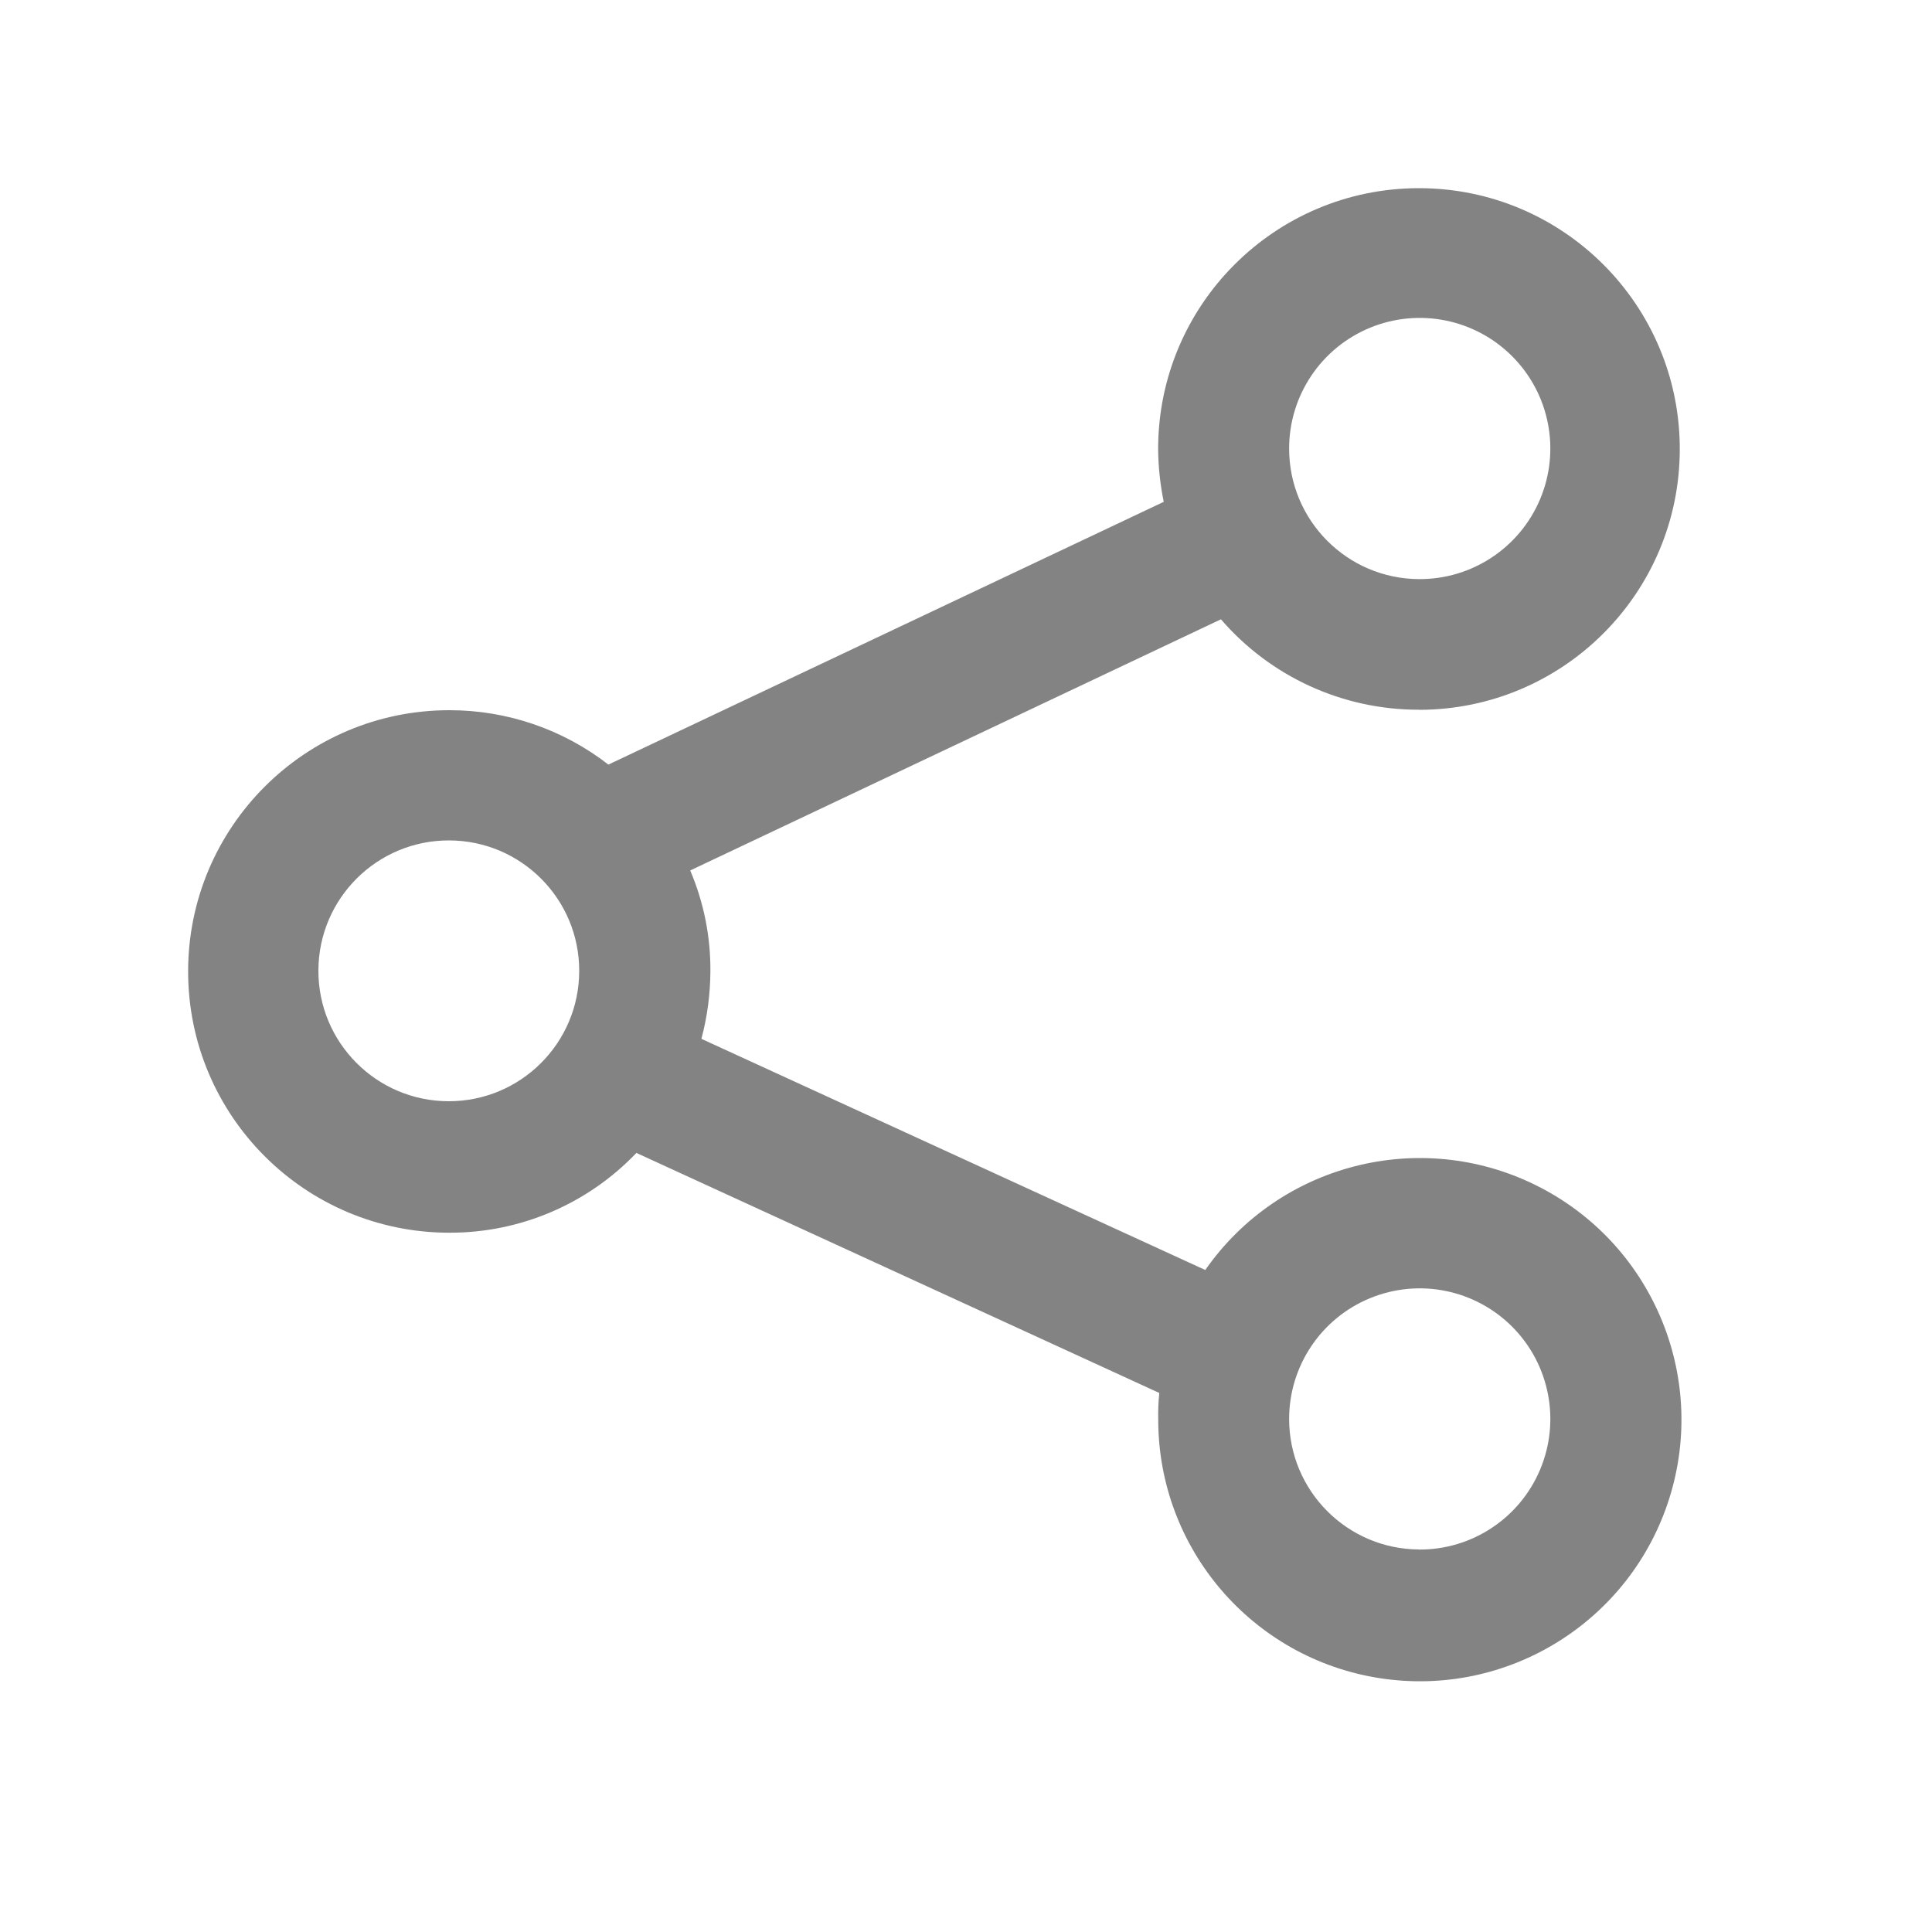
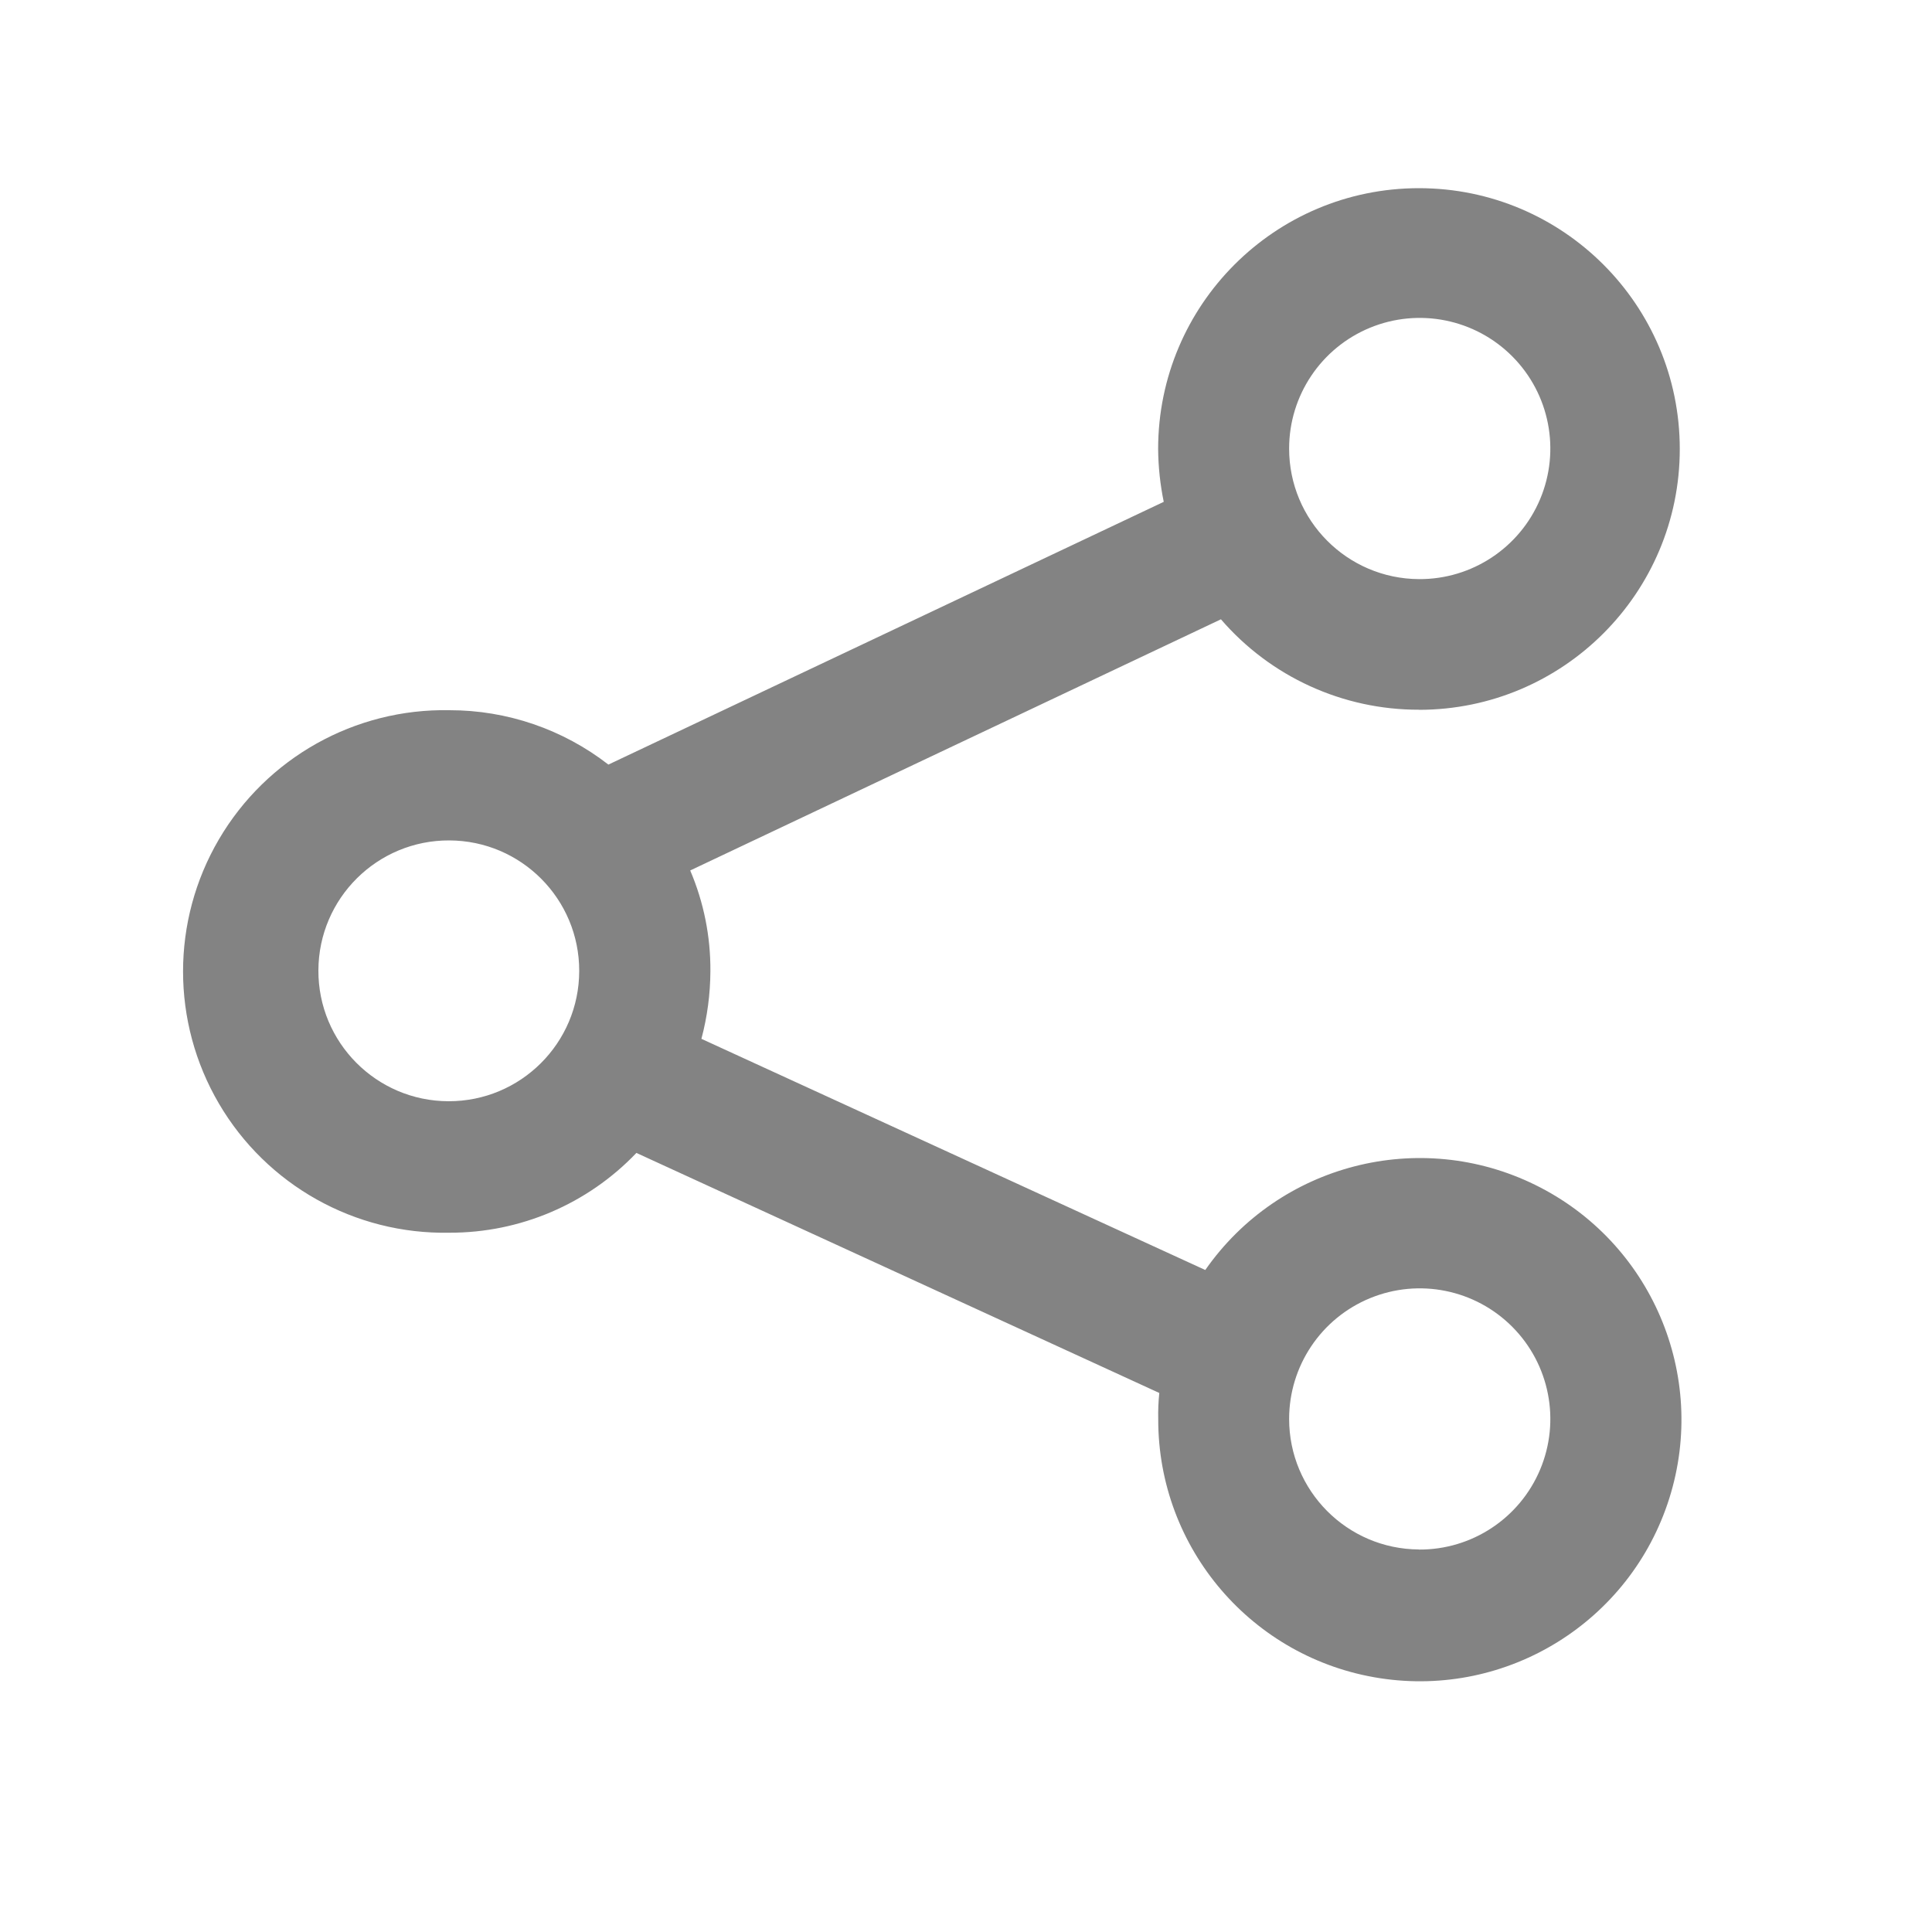
<svg xmlns="http://www.w3.org/2000/svg" width="20" height="20" viewBox="0 0 20 20">
-   <g id="icon-share" transform="translate(-46.5 -9.5)">
-     <rect id="_20" data-name="20" width="20" height="20" transform="translate(46.5 9.5)" fill="rgba(245,0,255,0.13)" opacity="0" />
-     <path id="icon-share-2" data-name="icon-share" d="M1802.08,366.39a1.352,1.352,0,1,0-1.344-1.352A1.351,1.351,0,0,0,1802.08,366.39Zm0,1.353a2.7,2.7,0,1,0-2.7-2.7,2.833,2.833,0,0,0,.058.547l-5.749,2.72a2.678,2.678,0,0,0-1.646-.563,2.7,2.7,0,1,0,0,5.409,2.665,2.665,0,0,0,1.936-.826l5.413,2.485a2.145,2.145,0,0,0-.011.272,2.708,2.708,0,1,0,.487-1.545l-5.216-2.393a2.773,2.773,0,0,0,.093-.7,2.611,2.611,0,0,0-.209-1.043l5.494-2.6A2.7,2.7,0,0,0,1802.08,367.742Zm0,8.693a1.352,1.352,0,1,0-1.344-1.353A1.351,1.351,0,0,0,1802.08,376.435Zm-8.693-5.989a1.35,1.35,0,1,1-1.344-1.352A1.349,1.349,0,0,1,1793.387,370.447Z" transform="translate(-1740.891 -350.895)" fill="#838383" fill-rule="evenodd" />
-   </g>
+   <path fill="#838383" fill-rule="evenodd" d="M14.689 5.995a1.352 1.352 0 1 0-1.344-1.352 1.351 1.351 0 0 0 1.344 1.352zm0 1.353a2.7 2.7 0 1 0-2.7-2.7 2.833 2.833 0 0 0 .058.547l-5.749 2.72a2.678 2.678 0 0 0-1.646-.563 2.705 2.705 0 1 0 0 5.409 2.665 2.665 0 0 0 1.936-.826l5.413 2.485a2.145 2.145 0 0 0-.011.272 2.708 2.708 0 1 0 .487-1.545l-5.216-2.393a2.773 2.773 0 0 0 .093-.7 2.611 2.611 0 0 0-.209-1.043l5.494-2.6a2.7 2.7 0 0 0 2.05.936zm0 8.693a1.352 1.352 0 1 0-1.344-1.353 1.351 1.351 0 0 0 1.344 1.352zm-8.693-5.989A1.35 1.35 0 1 1 4.652 8.7a1.349 1.349 0 0 1 1.344 1.352z" />
</svg>
